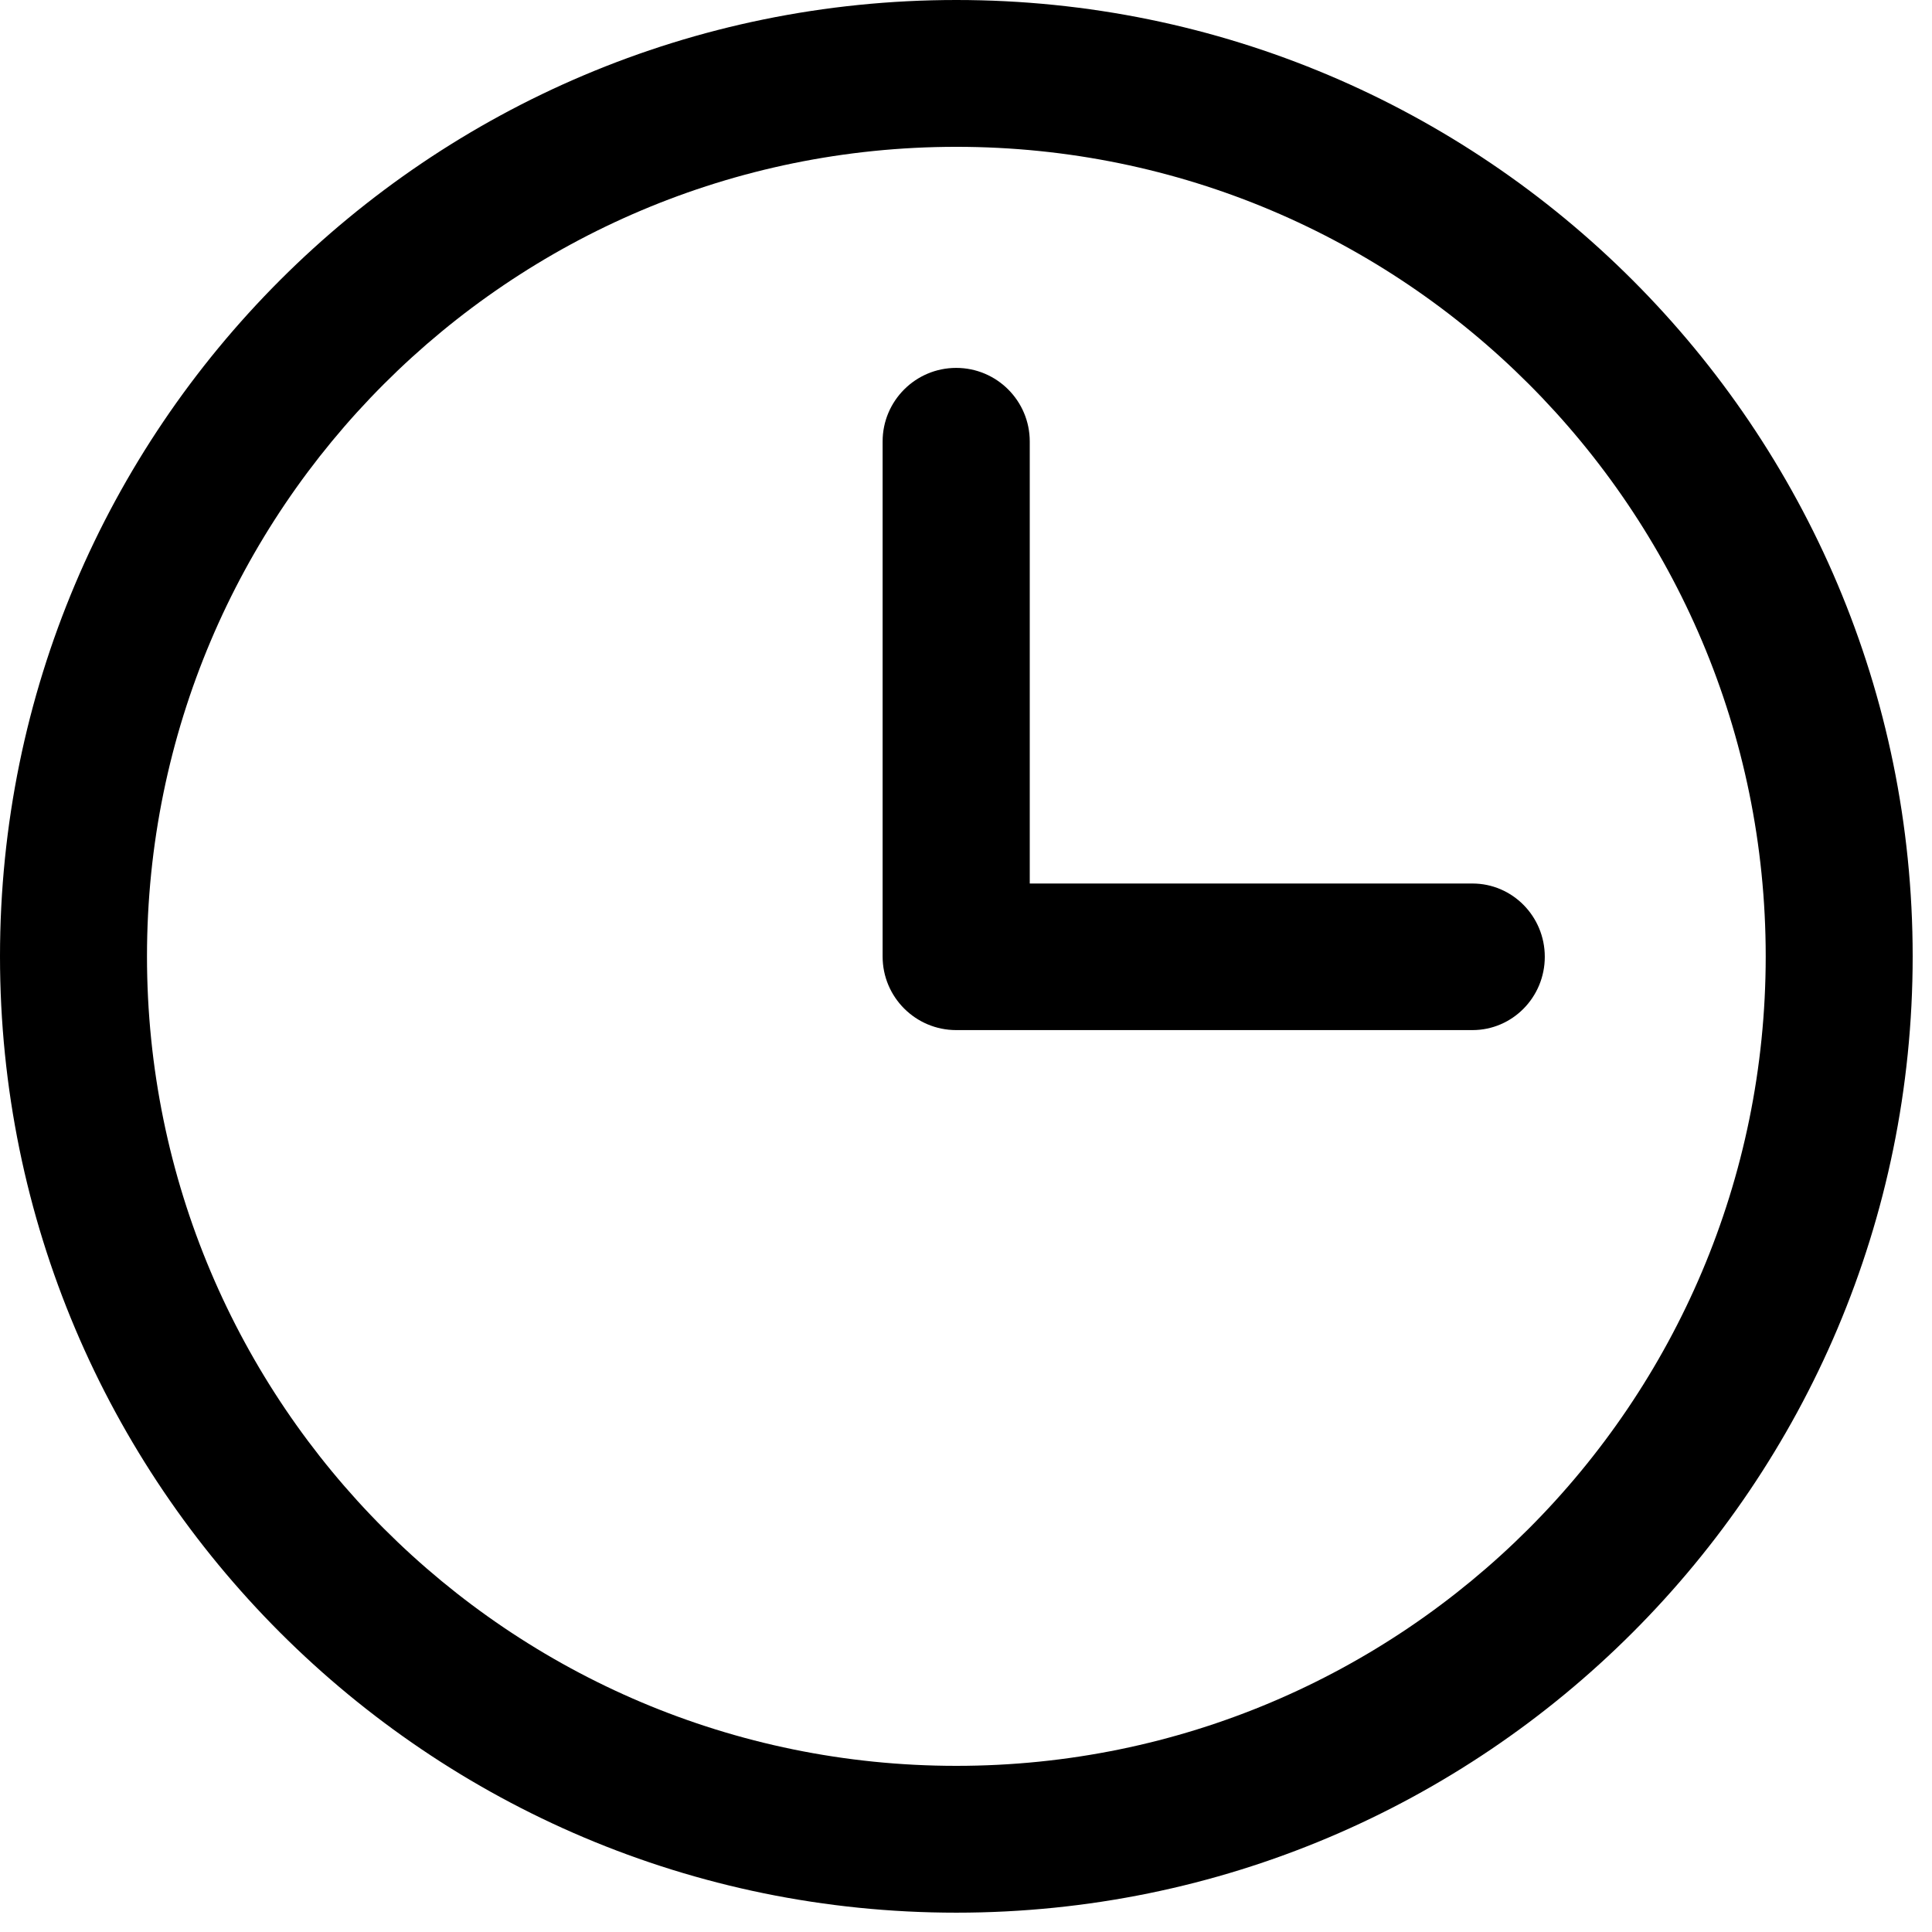
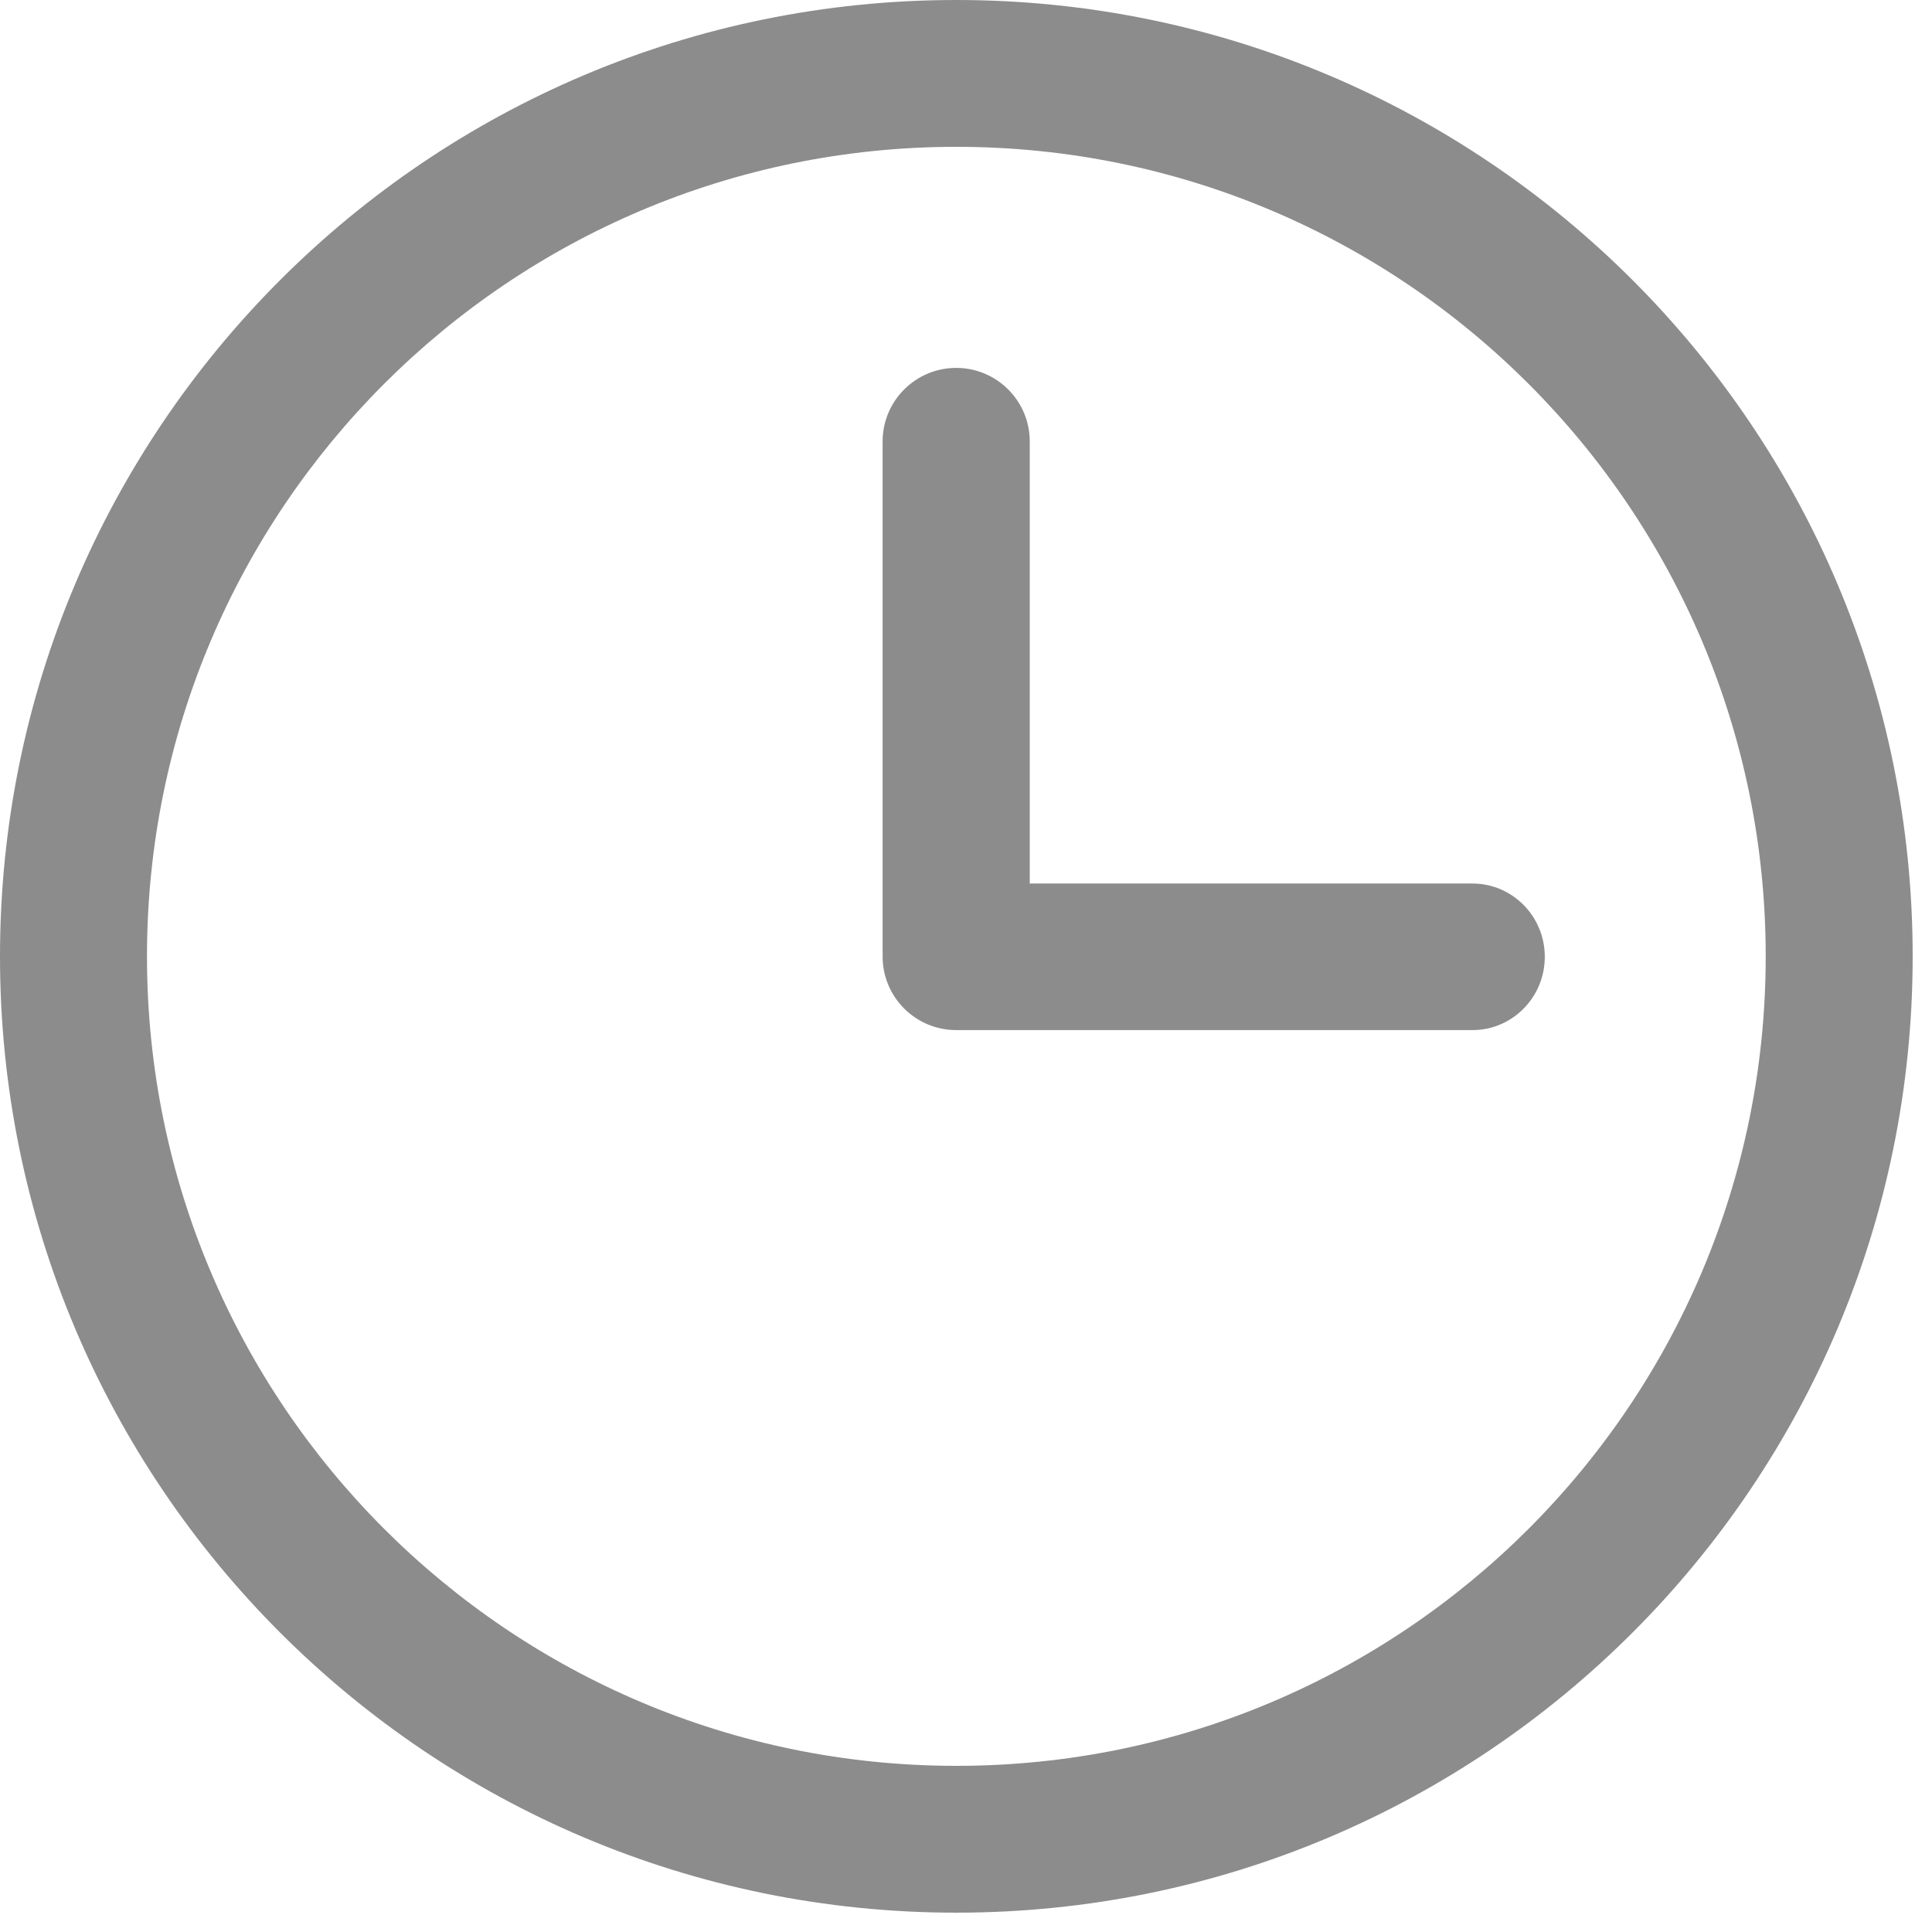
- <svg xmlns="http://www.w3.org/2000/svg" enable-background="new 0 0 141.732 141.732" height="141.732px" id="Livello_1" version="1.1" viewBox="0 0 141.732 141.732" width="141.732px" xml:space="preserve">
+ <svg xmlns="http://www.w3.org/2000/svg" enable-background="new 0 0 141.732 141.732" height="141.732px" id="Livello_1" version="1.1" viewBox="0 0 141.732 141.732" width="141.732px" xml:space="preserve" fill="#8c8c8c">
  <g id="Livello_5">
-     <path d="M113.326,70.191c0-2.97-2.377-5.376-5.307-5.376H75.543V32.387v-0.001c0-2.98-2.418-5.397-5.396-5.397   c-2.98,0-5.398,2.417-5.398,5.397V70.17c0,2.981,2.418,5.398,5.398,5.398h37.875C110.949,75.568,113.326,73.161,113.326,70.191    M129.533,70.157c0,32.798-26.584,59.386-59.375,59.386c-32.793,0-59.375-26.588-59.375-59.386s26.582-59.386,59.375-59.386   C102.949,10.771,129.533,37.359,129.533,70.157 M140.314,70.157C140.314,31.41,108.904,0,70.158,0C31.41,0,0,31.41,0,70.157   s31.41,70.157,70.158,70.157C108.904,140.314,140.314,108.904,140.314,70.157" />
+     <path d="M113.326,70.191c0-2.97-2.377-5.376-5.307-5.376H75.543V32.387v-0.001c0-2.98-2.418-5.397-5.396-5.397   c-2.98,0-5.398,2.417-5.398,5.397V70.17c0,2.981,2.418,5.398,5.398,5.398h37.875C110.949,75.568,113.326,73.161,113.326,70.191    M129.533,70.157c0,32.798-26.584,59.386-59.375,59.386c-32.793,0-59.375-26.588-59.375-59.386s26.582-59.386,59.375-59.386   C102.949,10.771,129.533,37.359,129.533,70.157 M140.314,70.157C140.314,31.41,108.904,0,70.158,0C31.41,0,0,31.41,0,70.157   s31.41,70.157,70.158,70.157C108.904,140.314,140.314,108.904,140.314,70.157" fill="#8c8c8c" />
  </g>
  <g id="Livello_1_1_" />
</svg>
